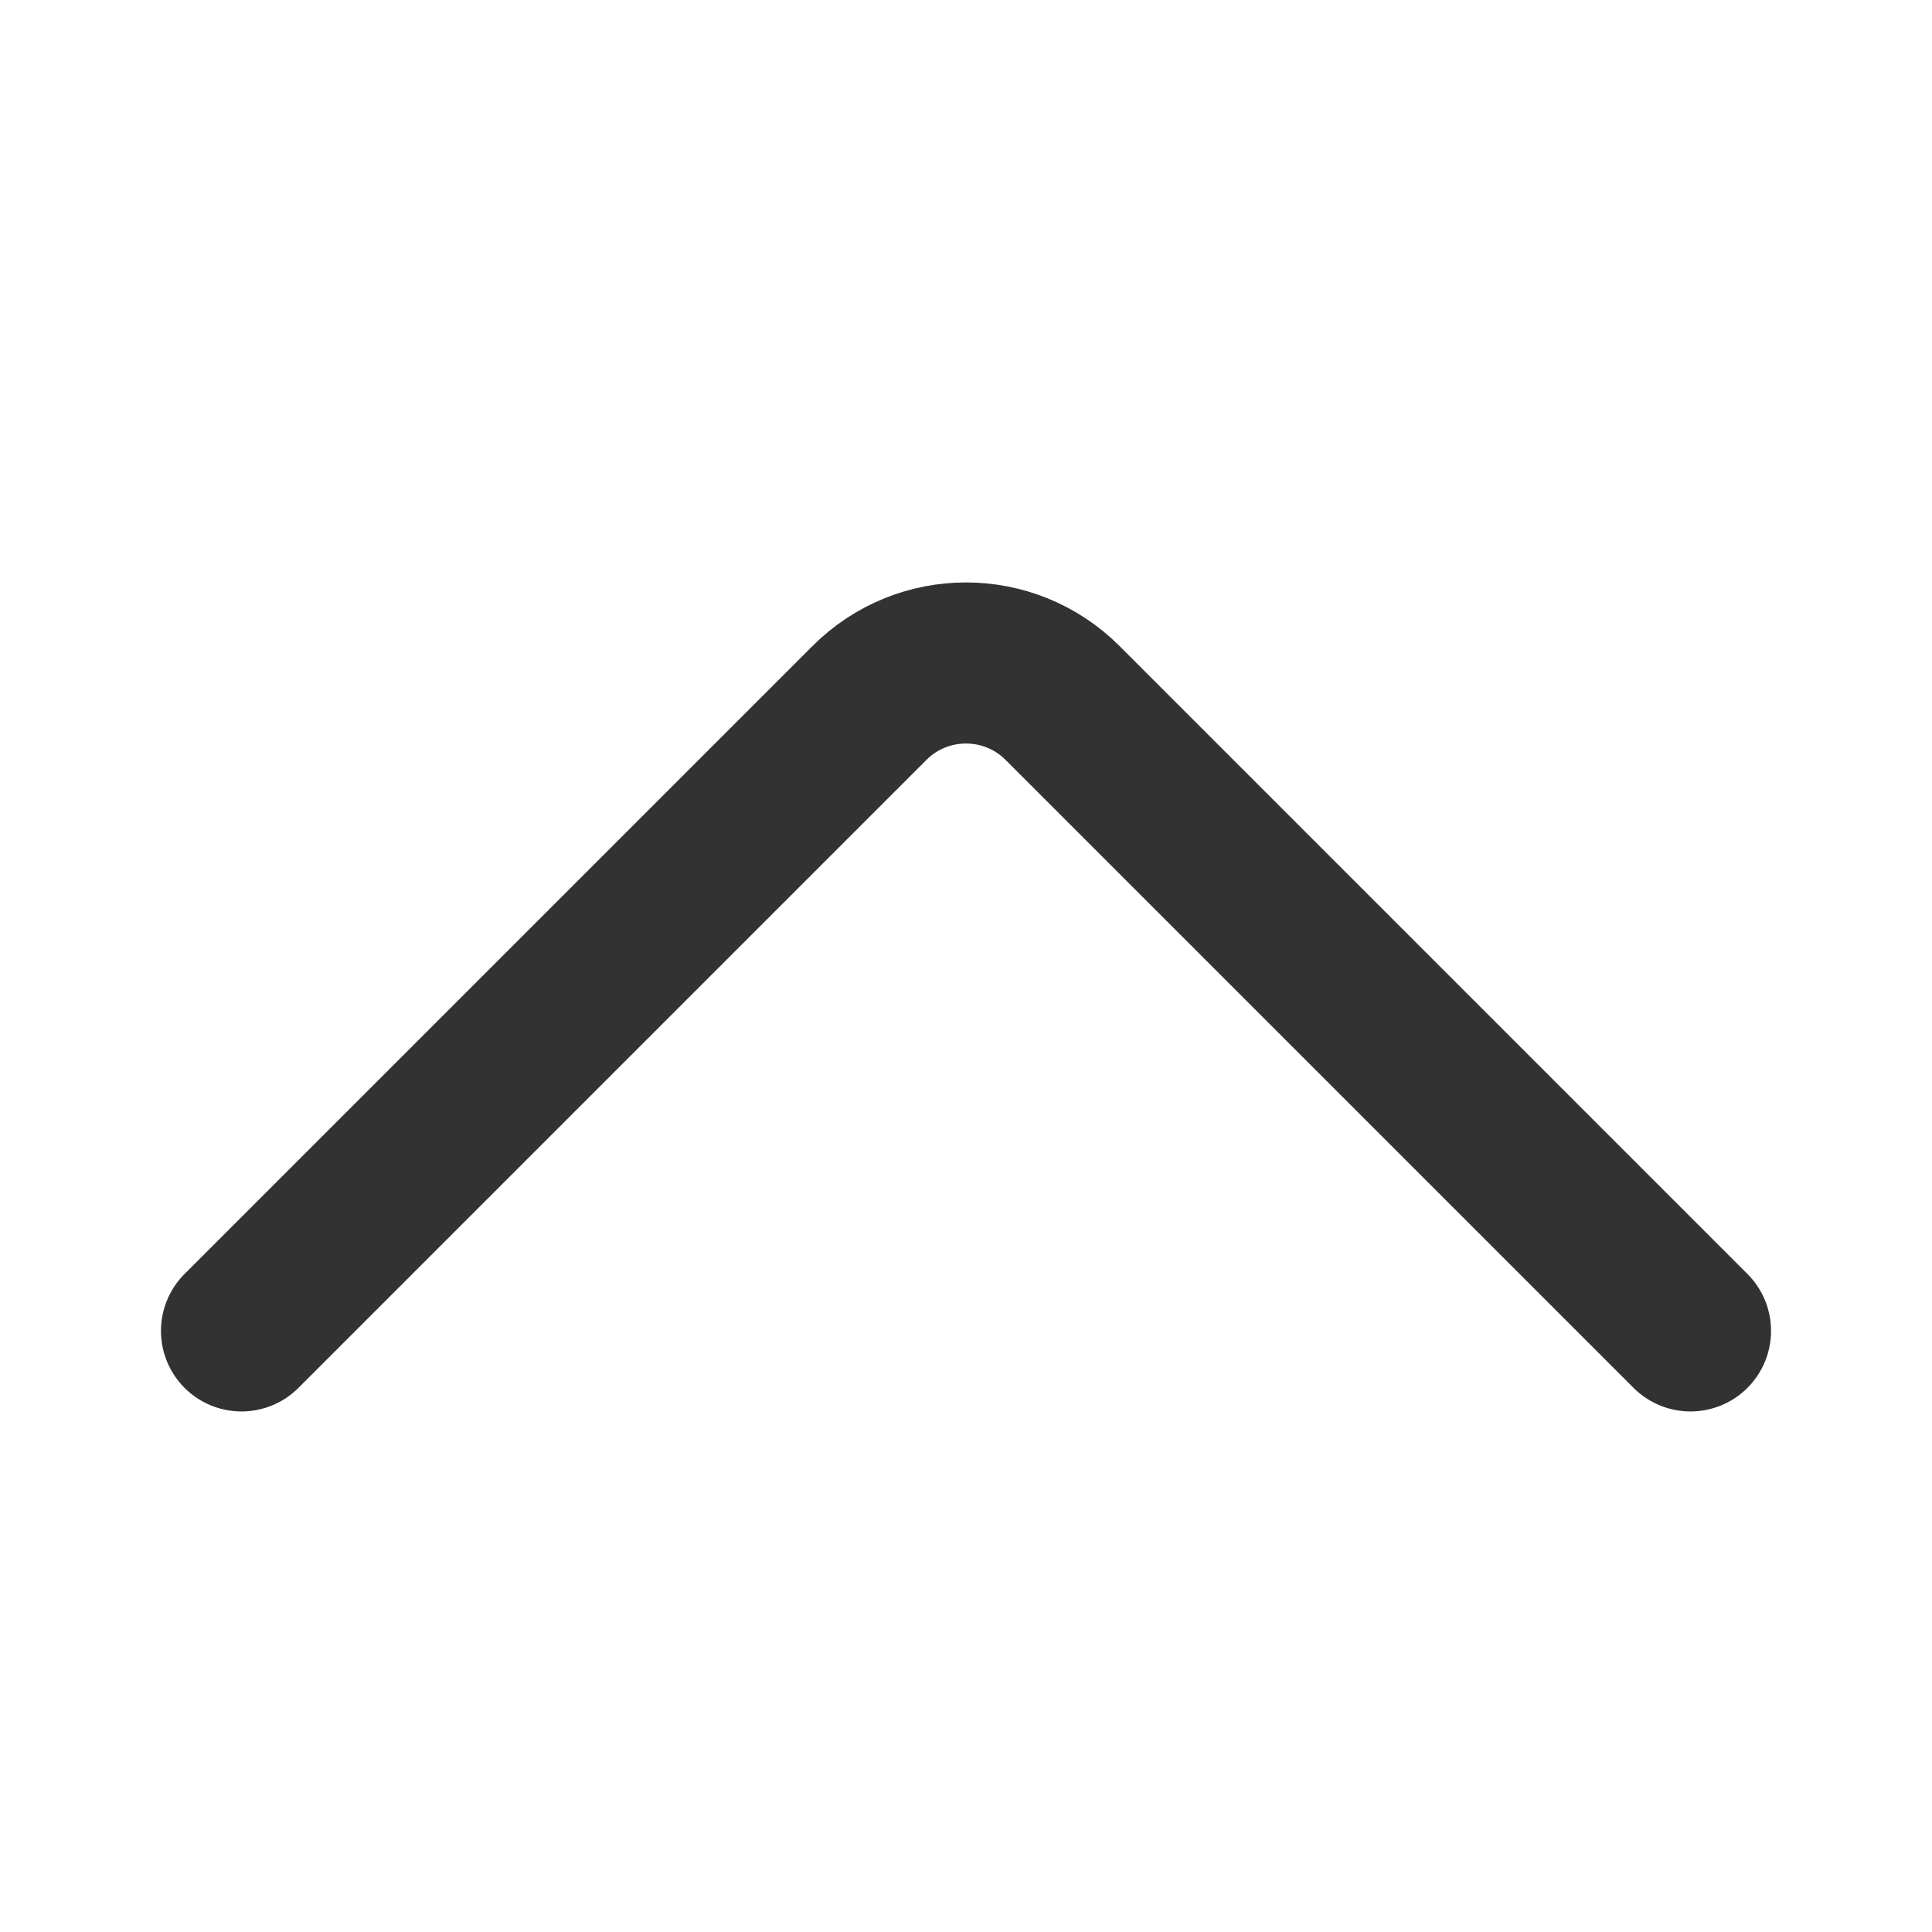
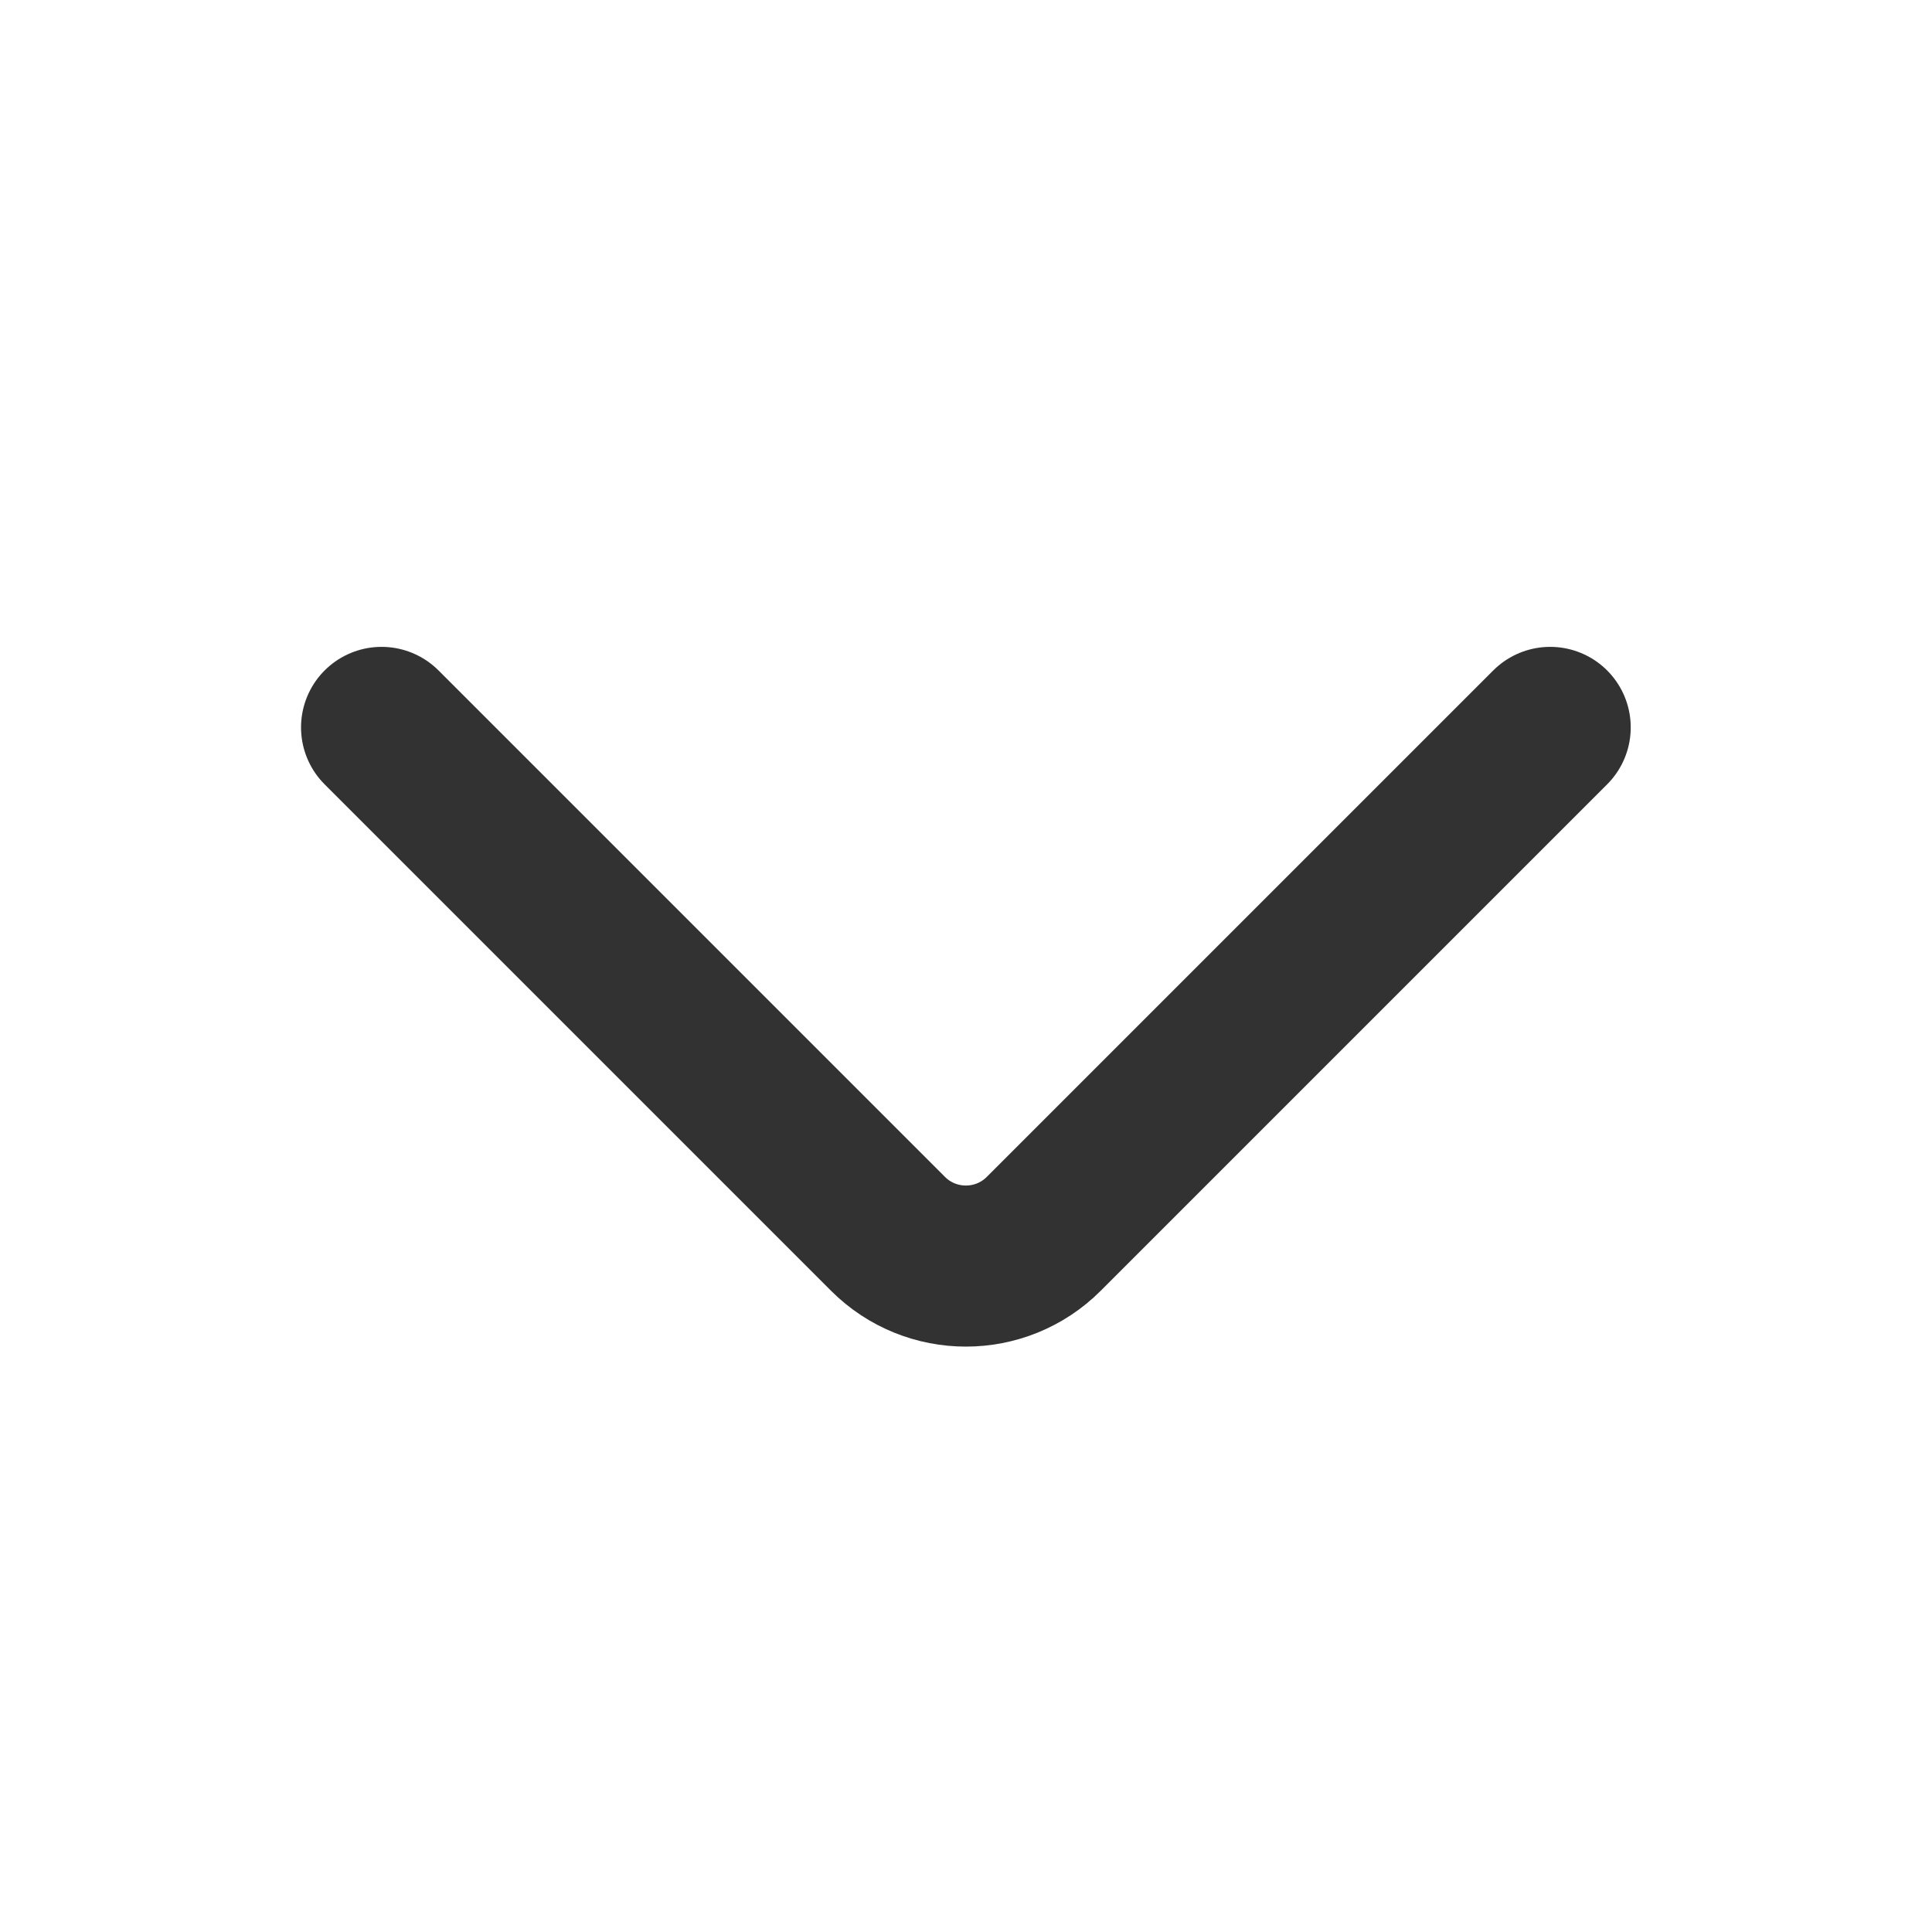
<svg xmlns="http://www.w3.org/2000/svg" viewBox="0 0 800 800">
-   <path d="m700 551.1-260-260c-22.1-22.1-57.9-22.1-80 0l-260 260" fill="none" stroke="#323232" stroke-linecap="round" stroke-linejoin="round" stroke-width="66.7" />
+   <path d="m158 301.2 209.7 209.7c17.8 17.8 46.7 17.8 64.5 0l209.7-209.7" fill="none" stroke="#323232" stroke-linecap="round" stroke-linejoin="round" stroke-width="66.7" />
</svg>
